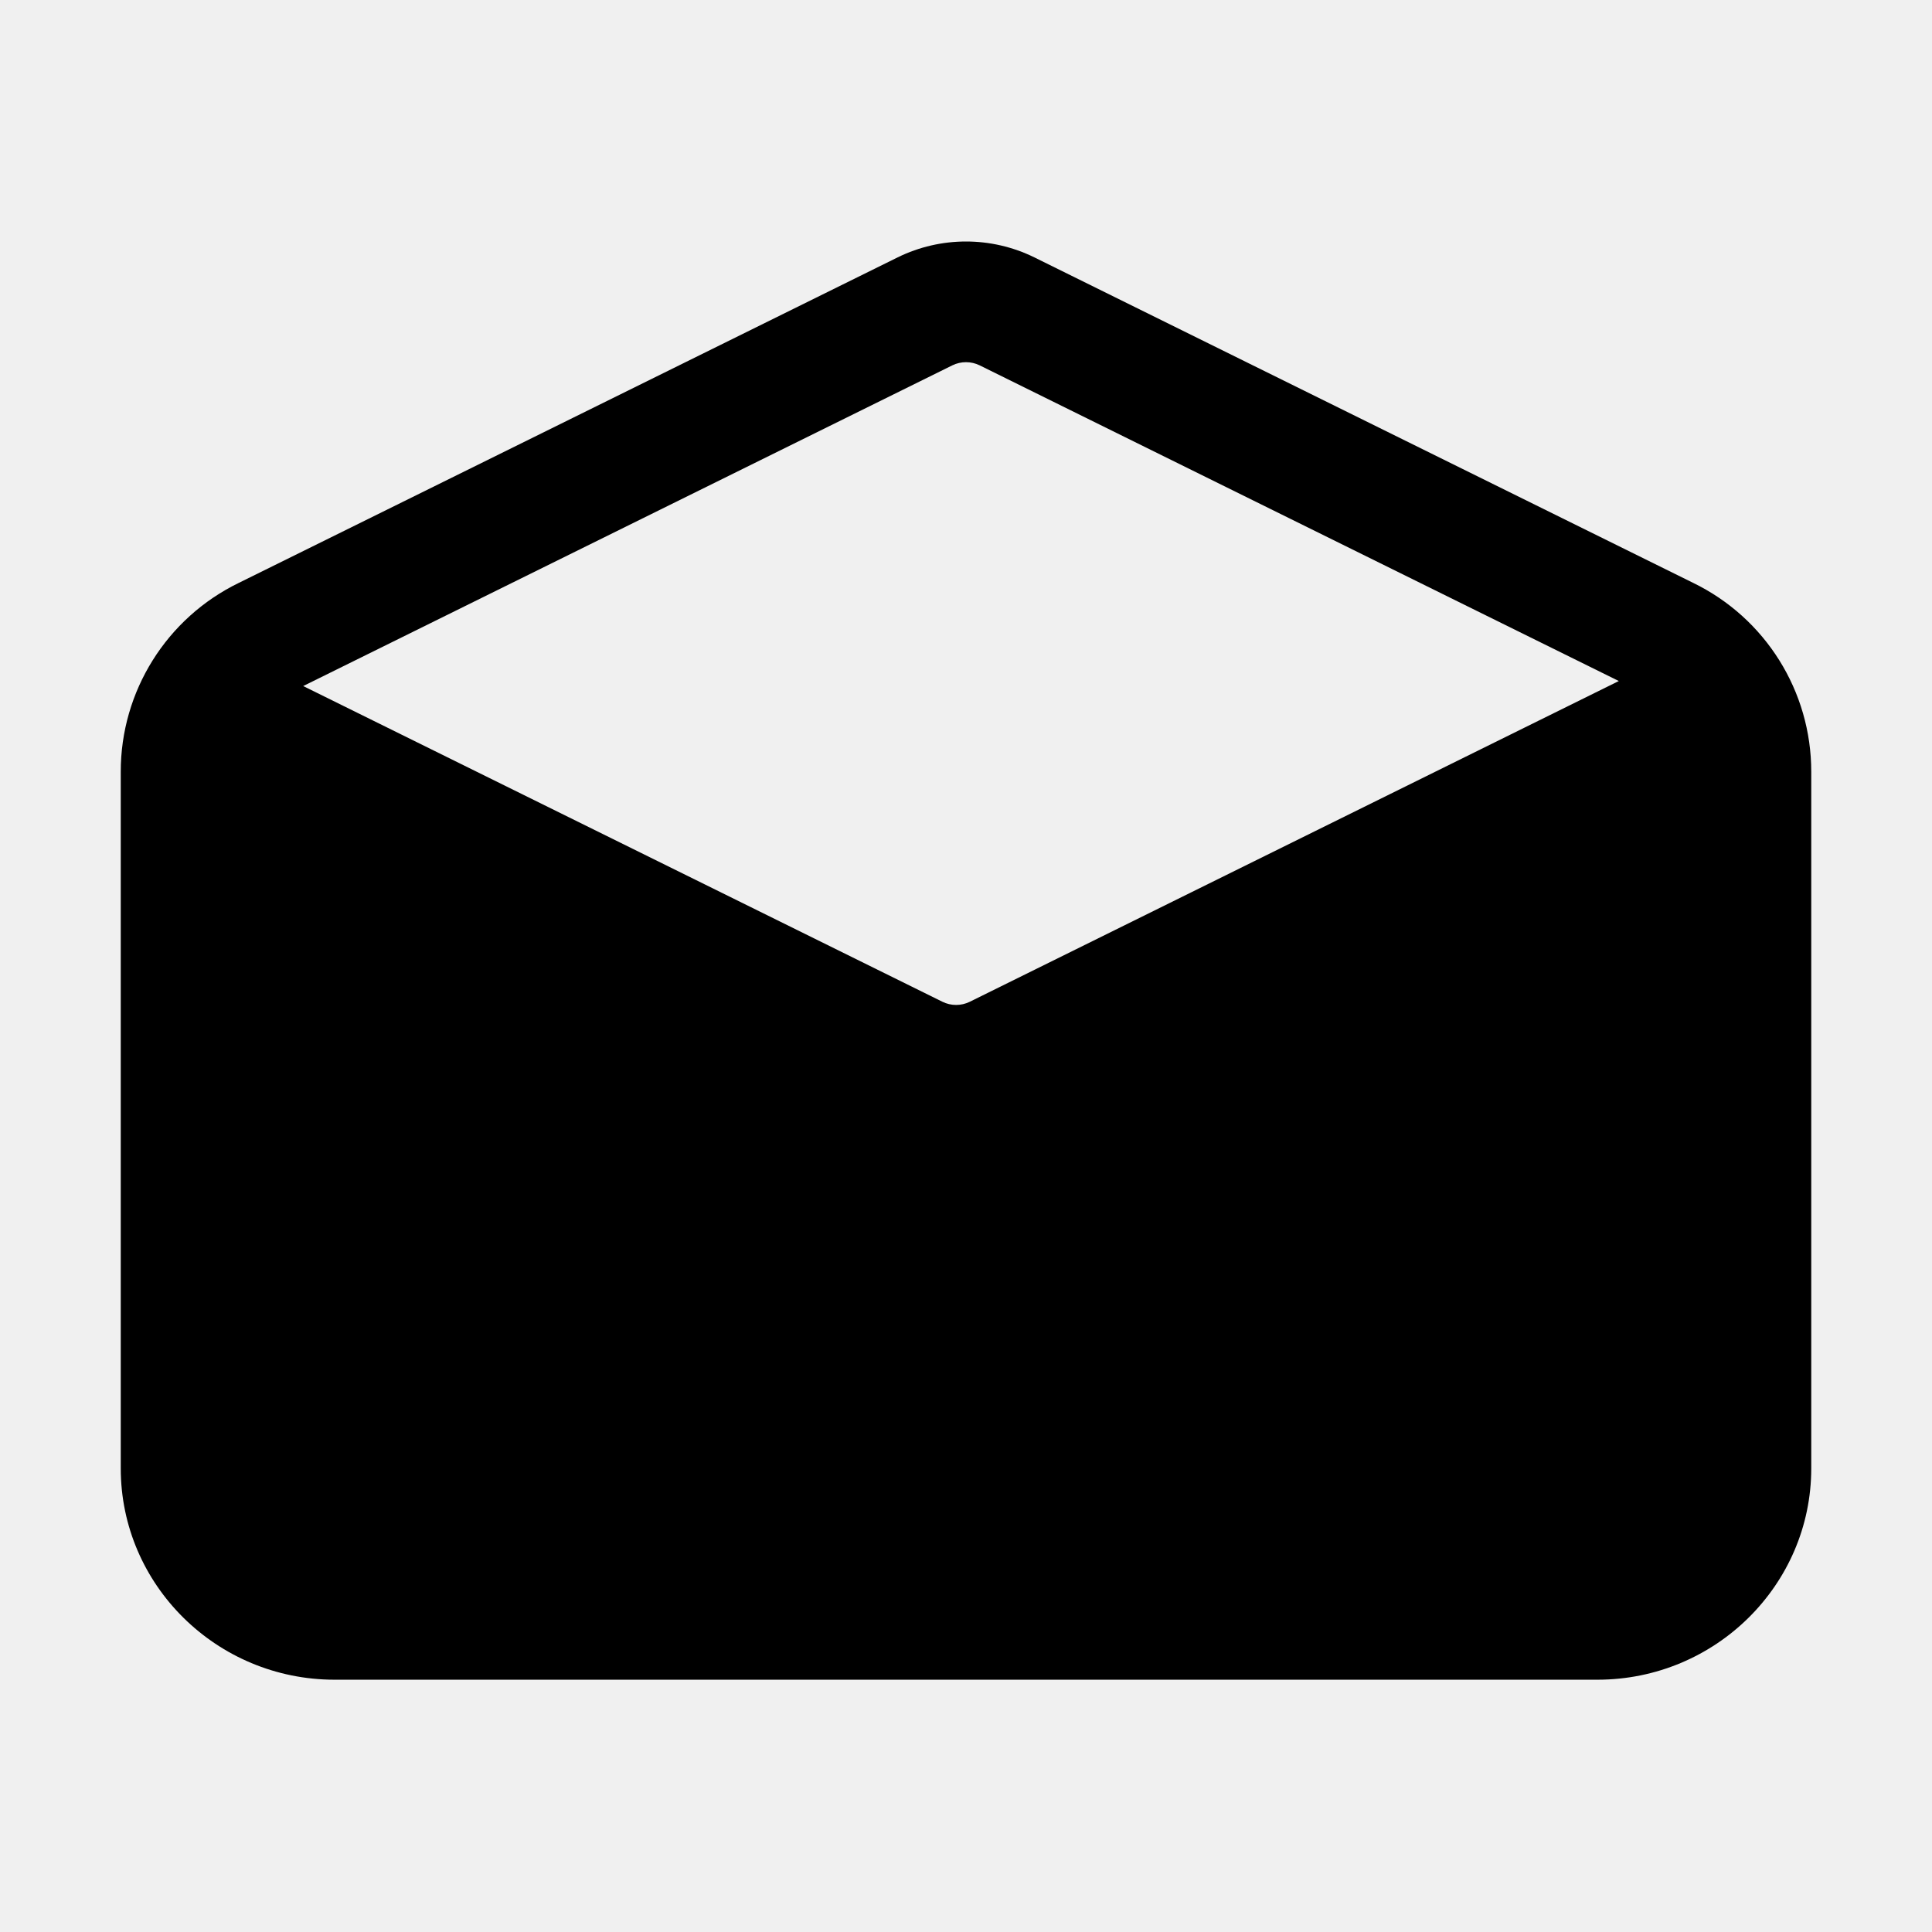
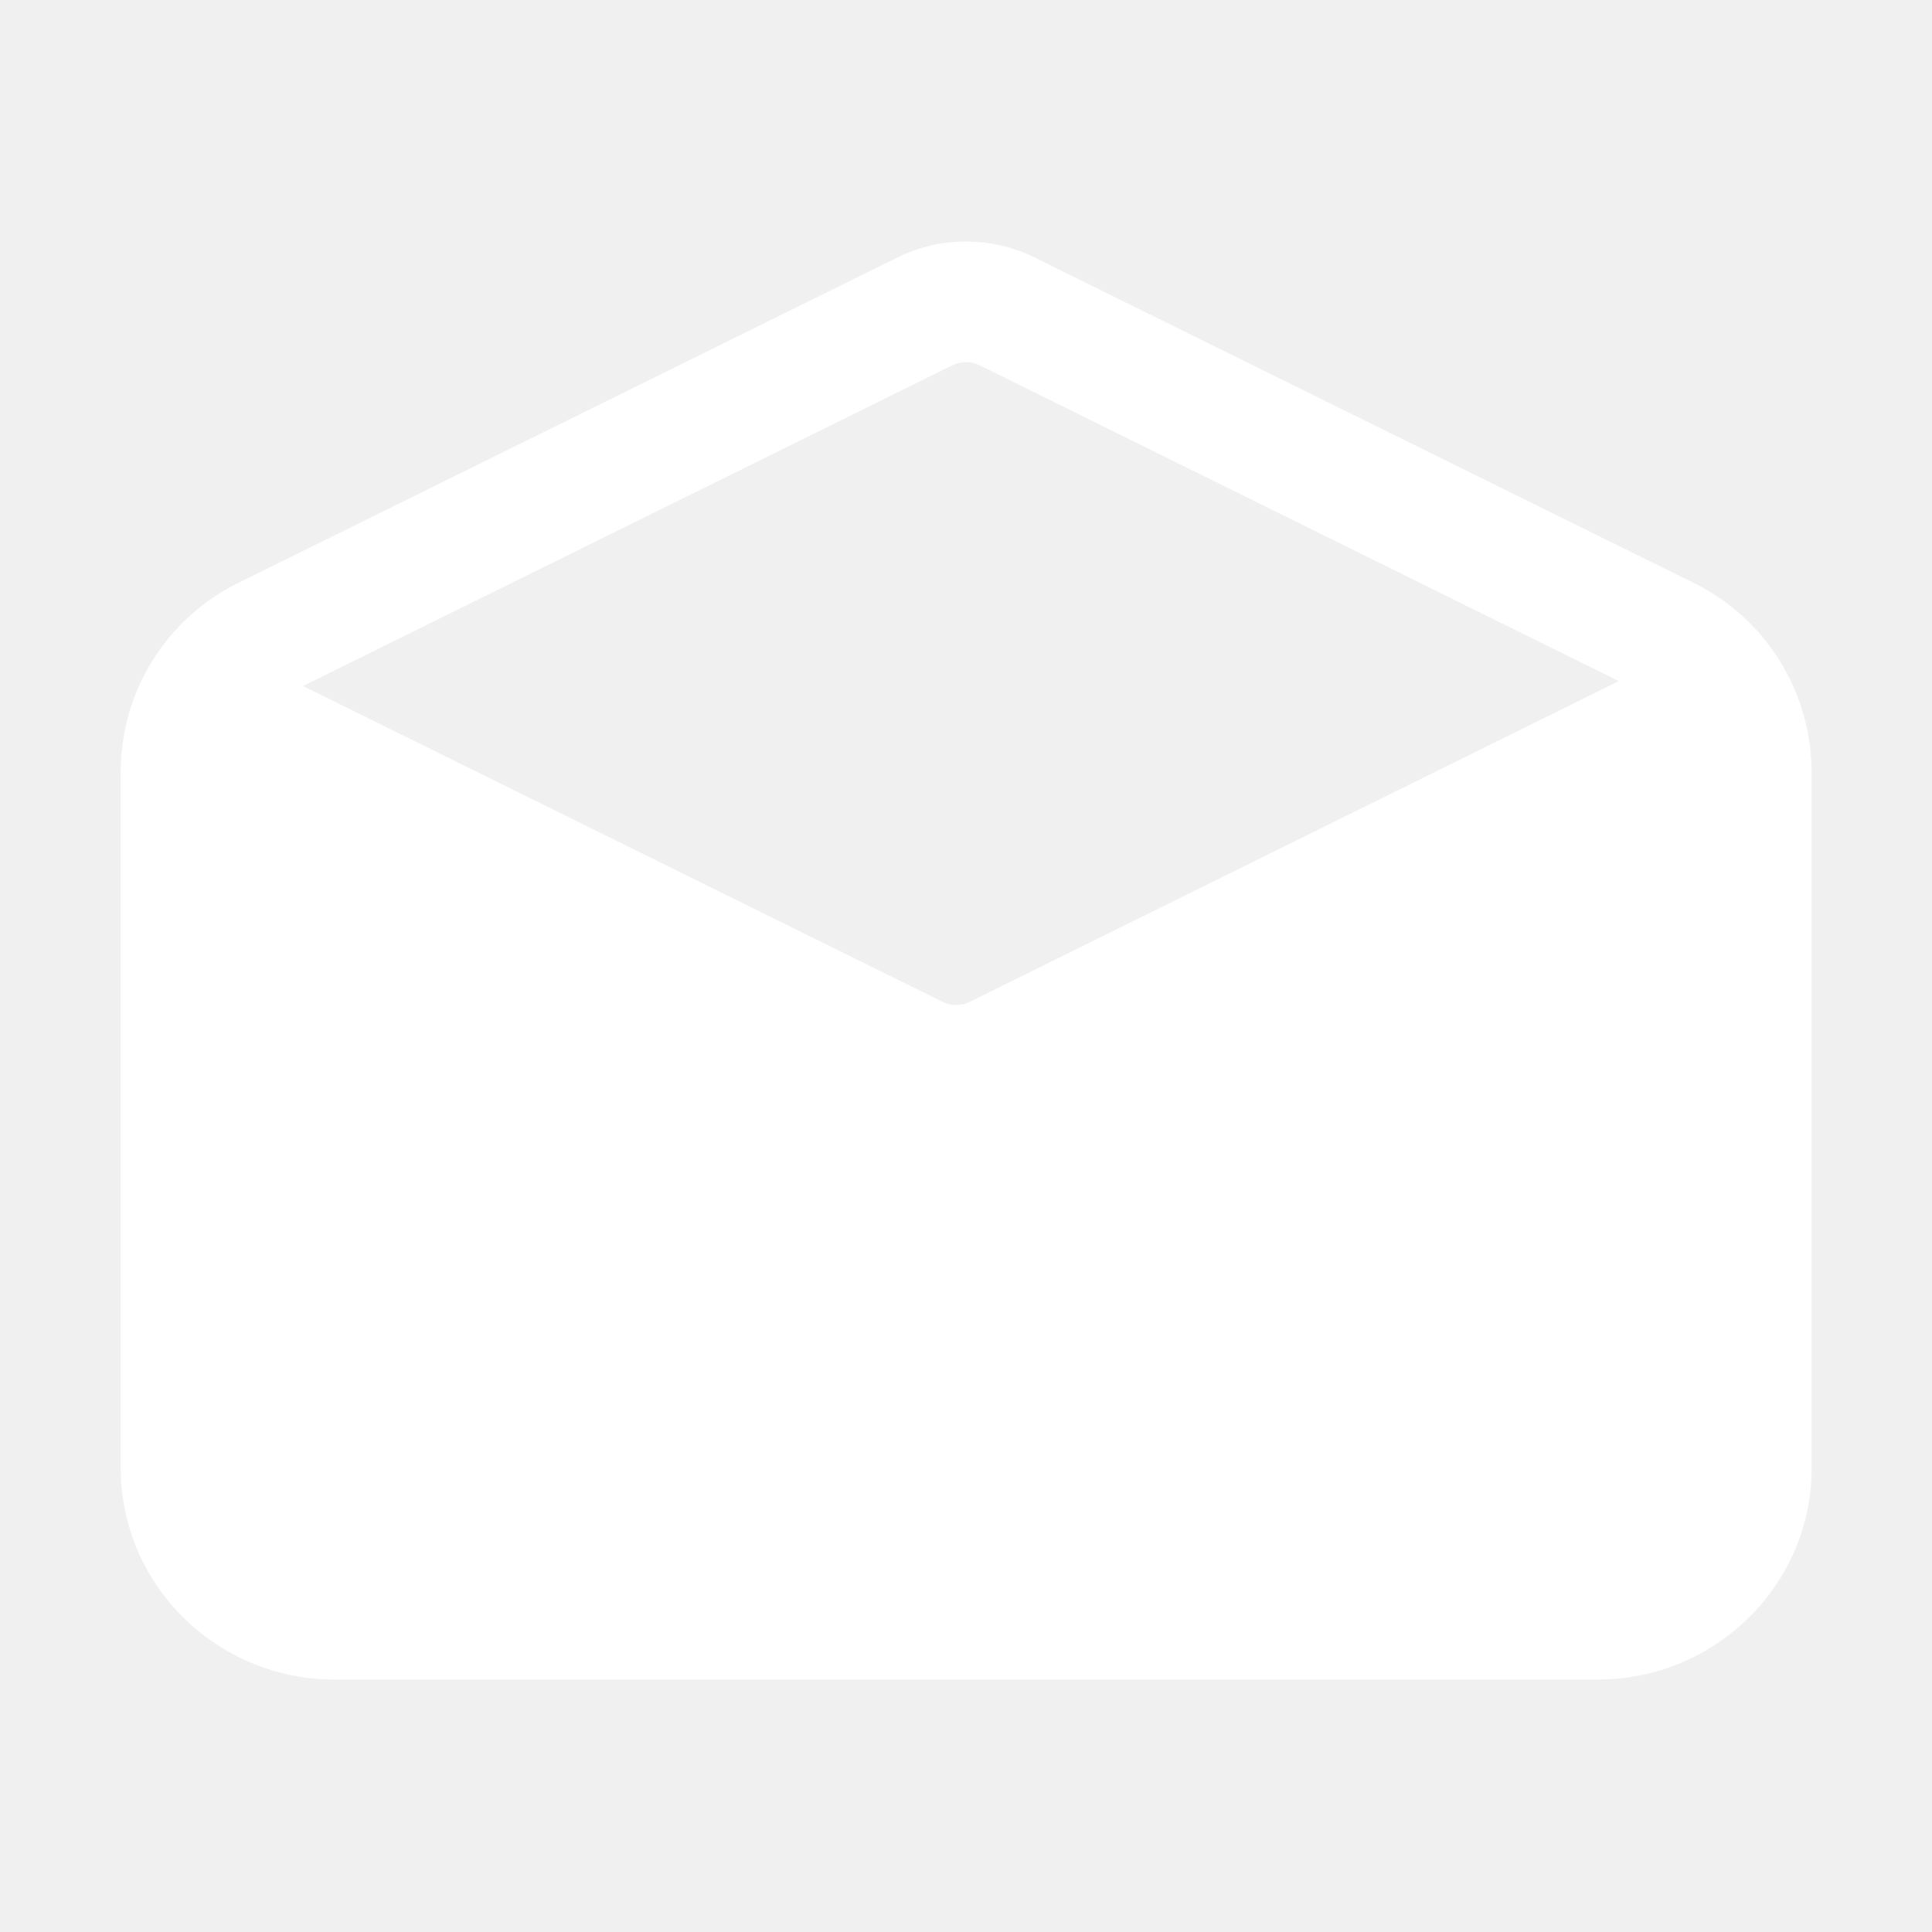
- <svg xmlns="http://www.w3.org/2000/svg" width="512" height="512" viewBox="0 0 512 512">
-   <path d="M448.67,154.45,274.1,68.2a41.1,41.1,0,0,0-36.2,0L63.33,154.45A55.6,55.6,0,0,0,32,204.53V389.14c0,30.88,25.42,56,56.67,56H423.33c31.25,0,56.67-25.12,56.67-56V204.53A55.6,55.6,0,0,0,448.67,154.45ZM252.38,96.82a8.22,8.22,0,0,1,7.24,0L429,180.48l-172,85a8.22,8.22,0,0,1-7.24,0L80.35,181.81Z" />
+ <svg xmlns="http://www.w3.org/2000/svg" version="1.1" id="Camada_1" x="0px" y="0px" viewBox="0 0 512 512" style="enable-background:new 0 0 512 512;" xml:space="preserve">
+   <style type="text/css">
+ 	.st0{fill:#FFFFFF;}
+ </style>
+   <path class="st0" d="M448.7,154.4L274.1,68.2c-11.4-5.6-24.8-5.6-36.2,0L63.3,154.4C44.1,163.8,32,183.2,32,204.5v184.6  c0,30.9,25.4,56,56.7,56h334.7c31.2,0,56.7-25.1,56.7-56V204.5C480,183.2,467.9,163.8,448.7,154.4z M252.4,96.8c2.3-1.1,5-1.1,7.2,0  L429,180.5l-172,85c-2.3,1.1-5,1.1-7.2,0L80.3,181.8L252.4,96.8z" />
</svg>
